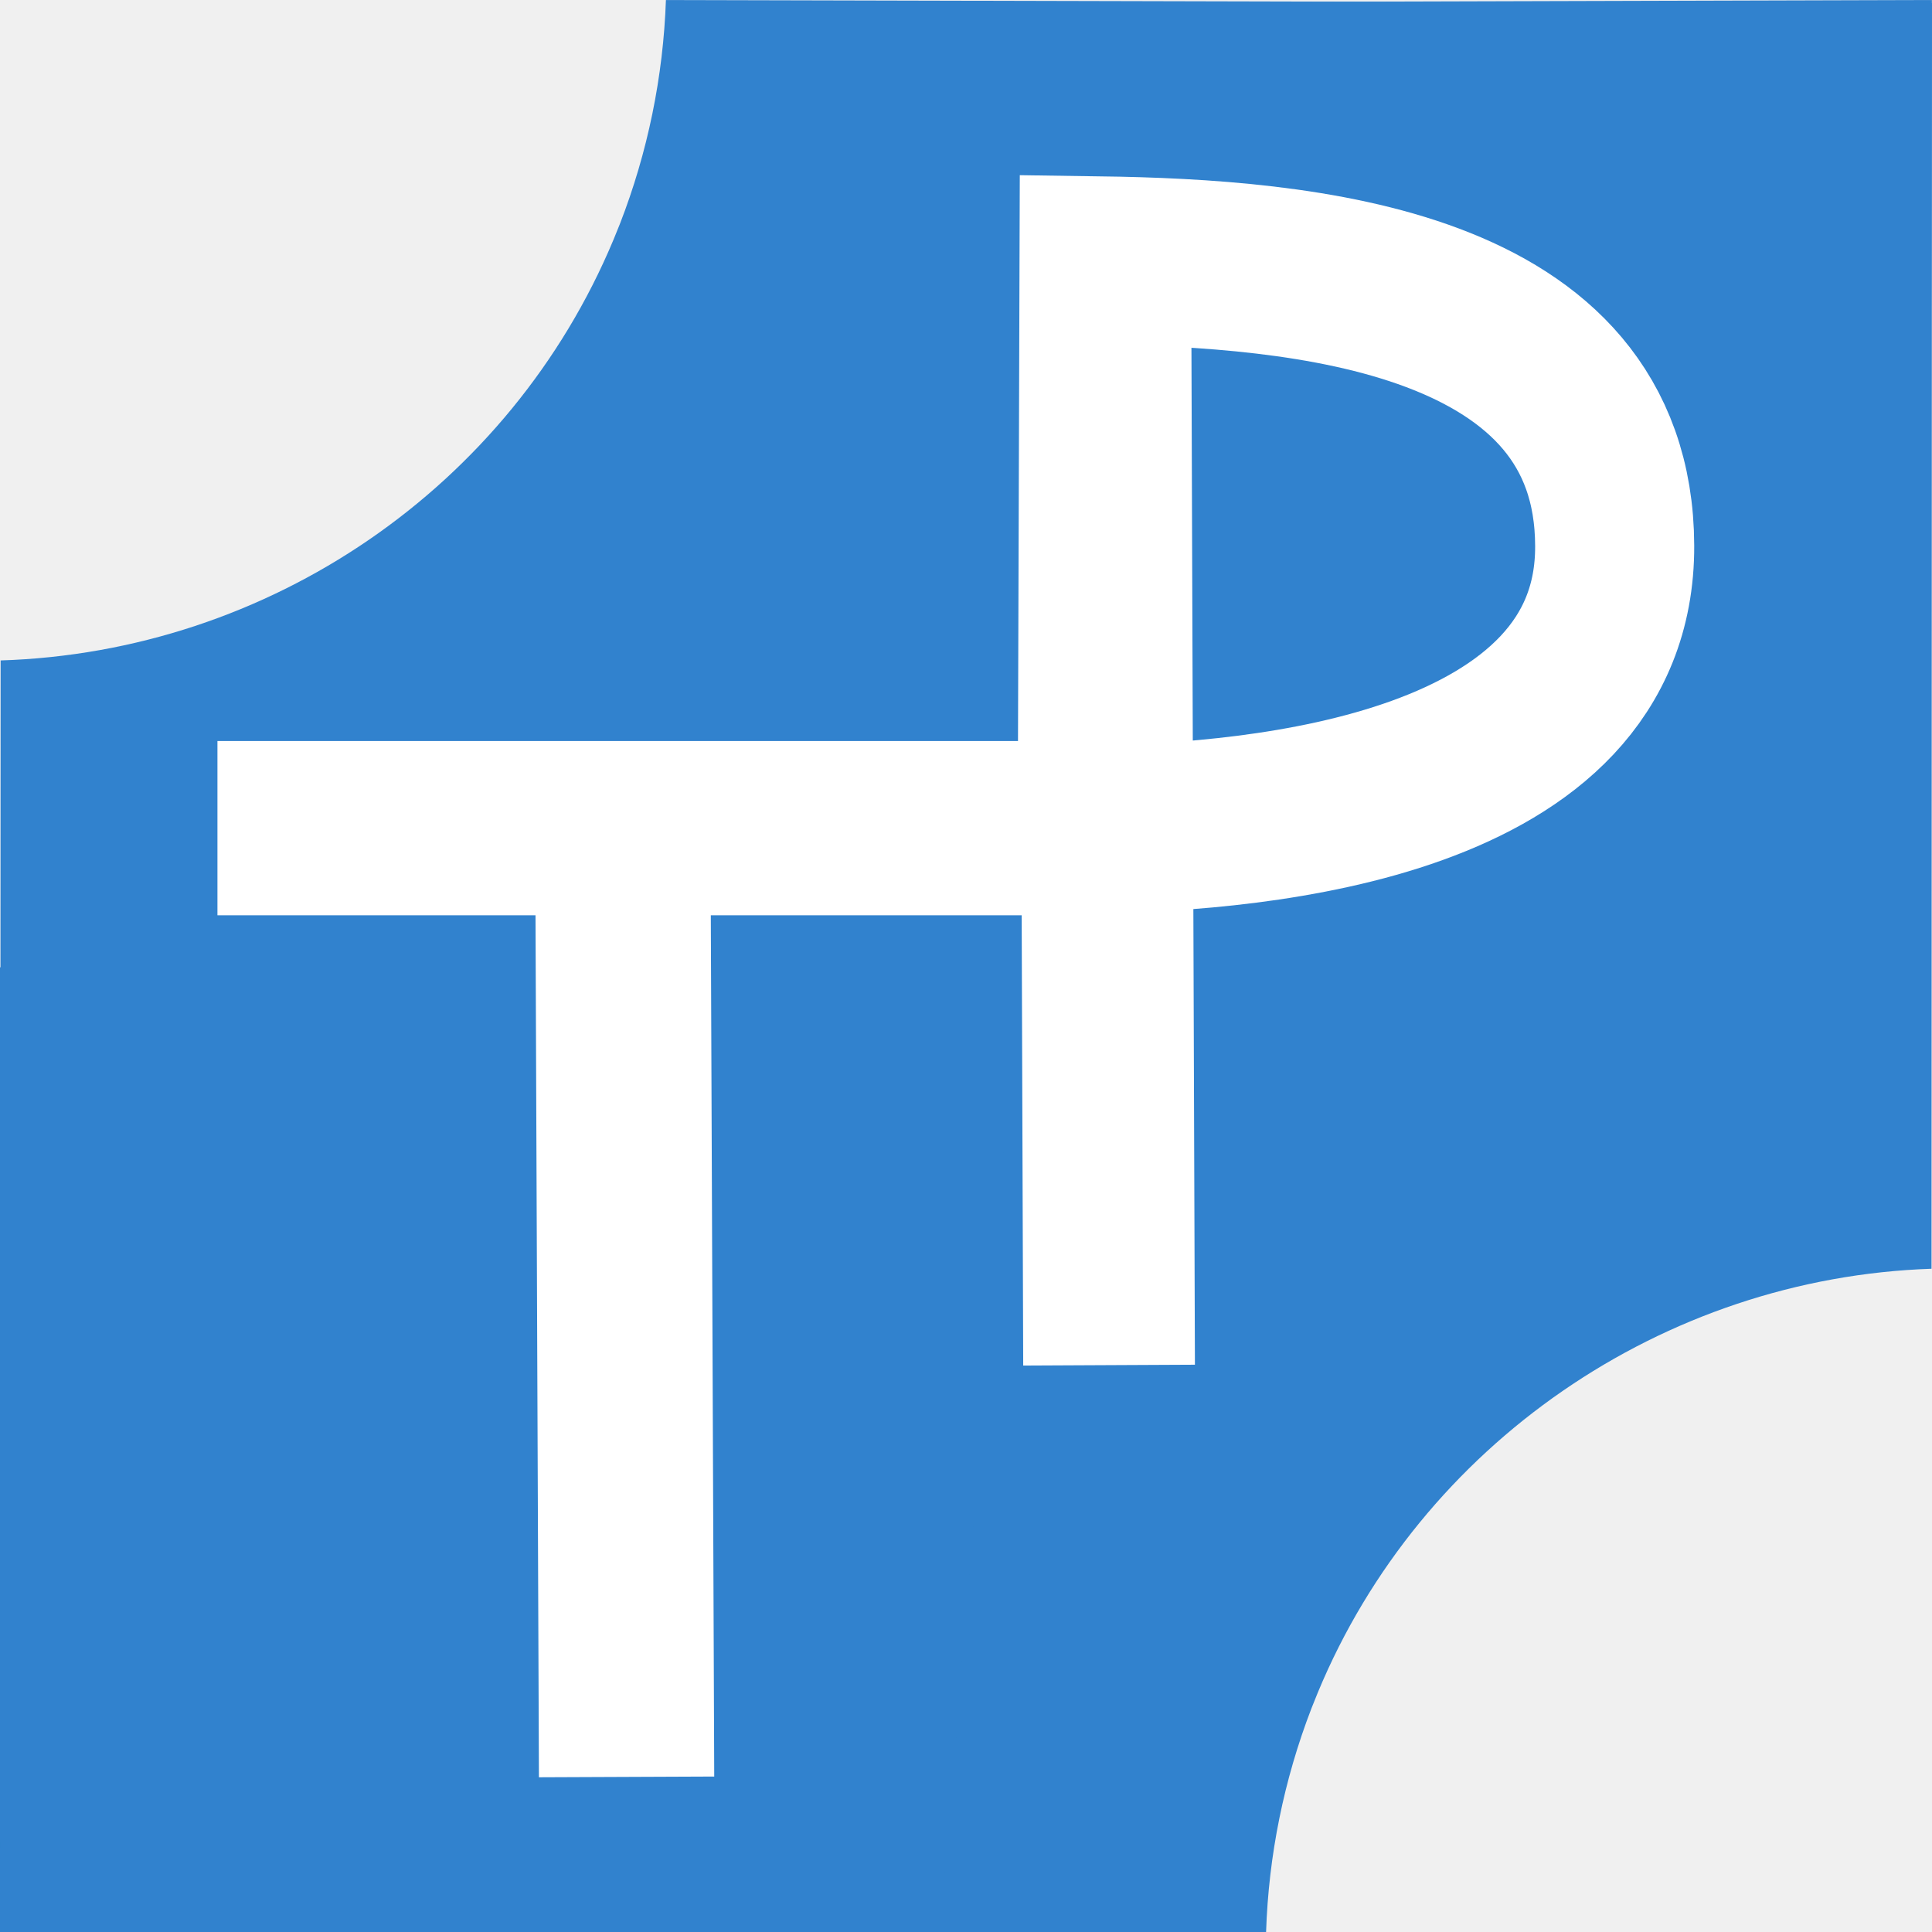
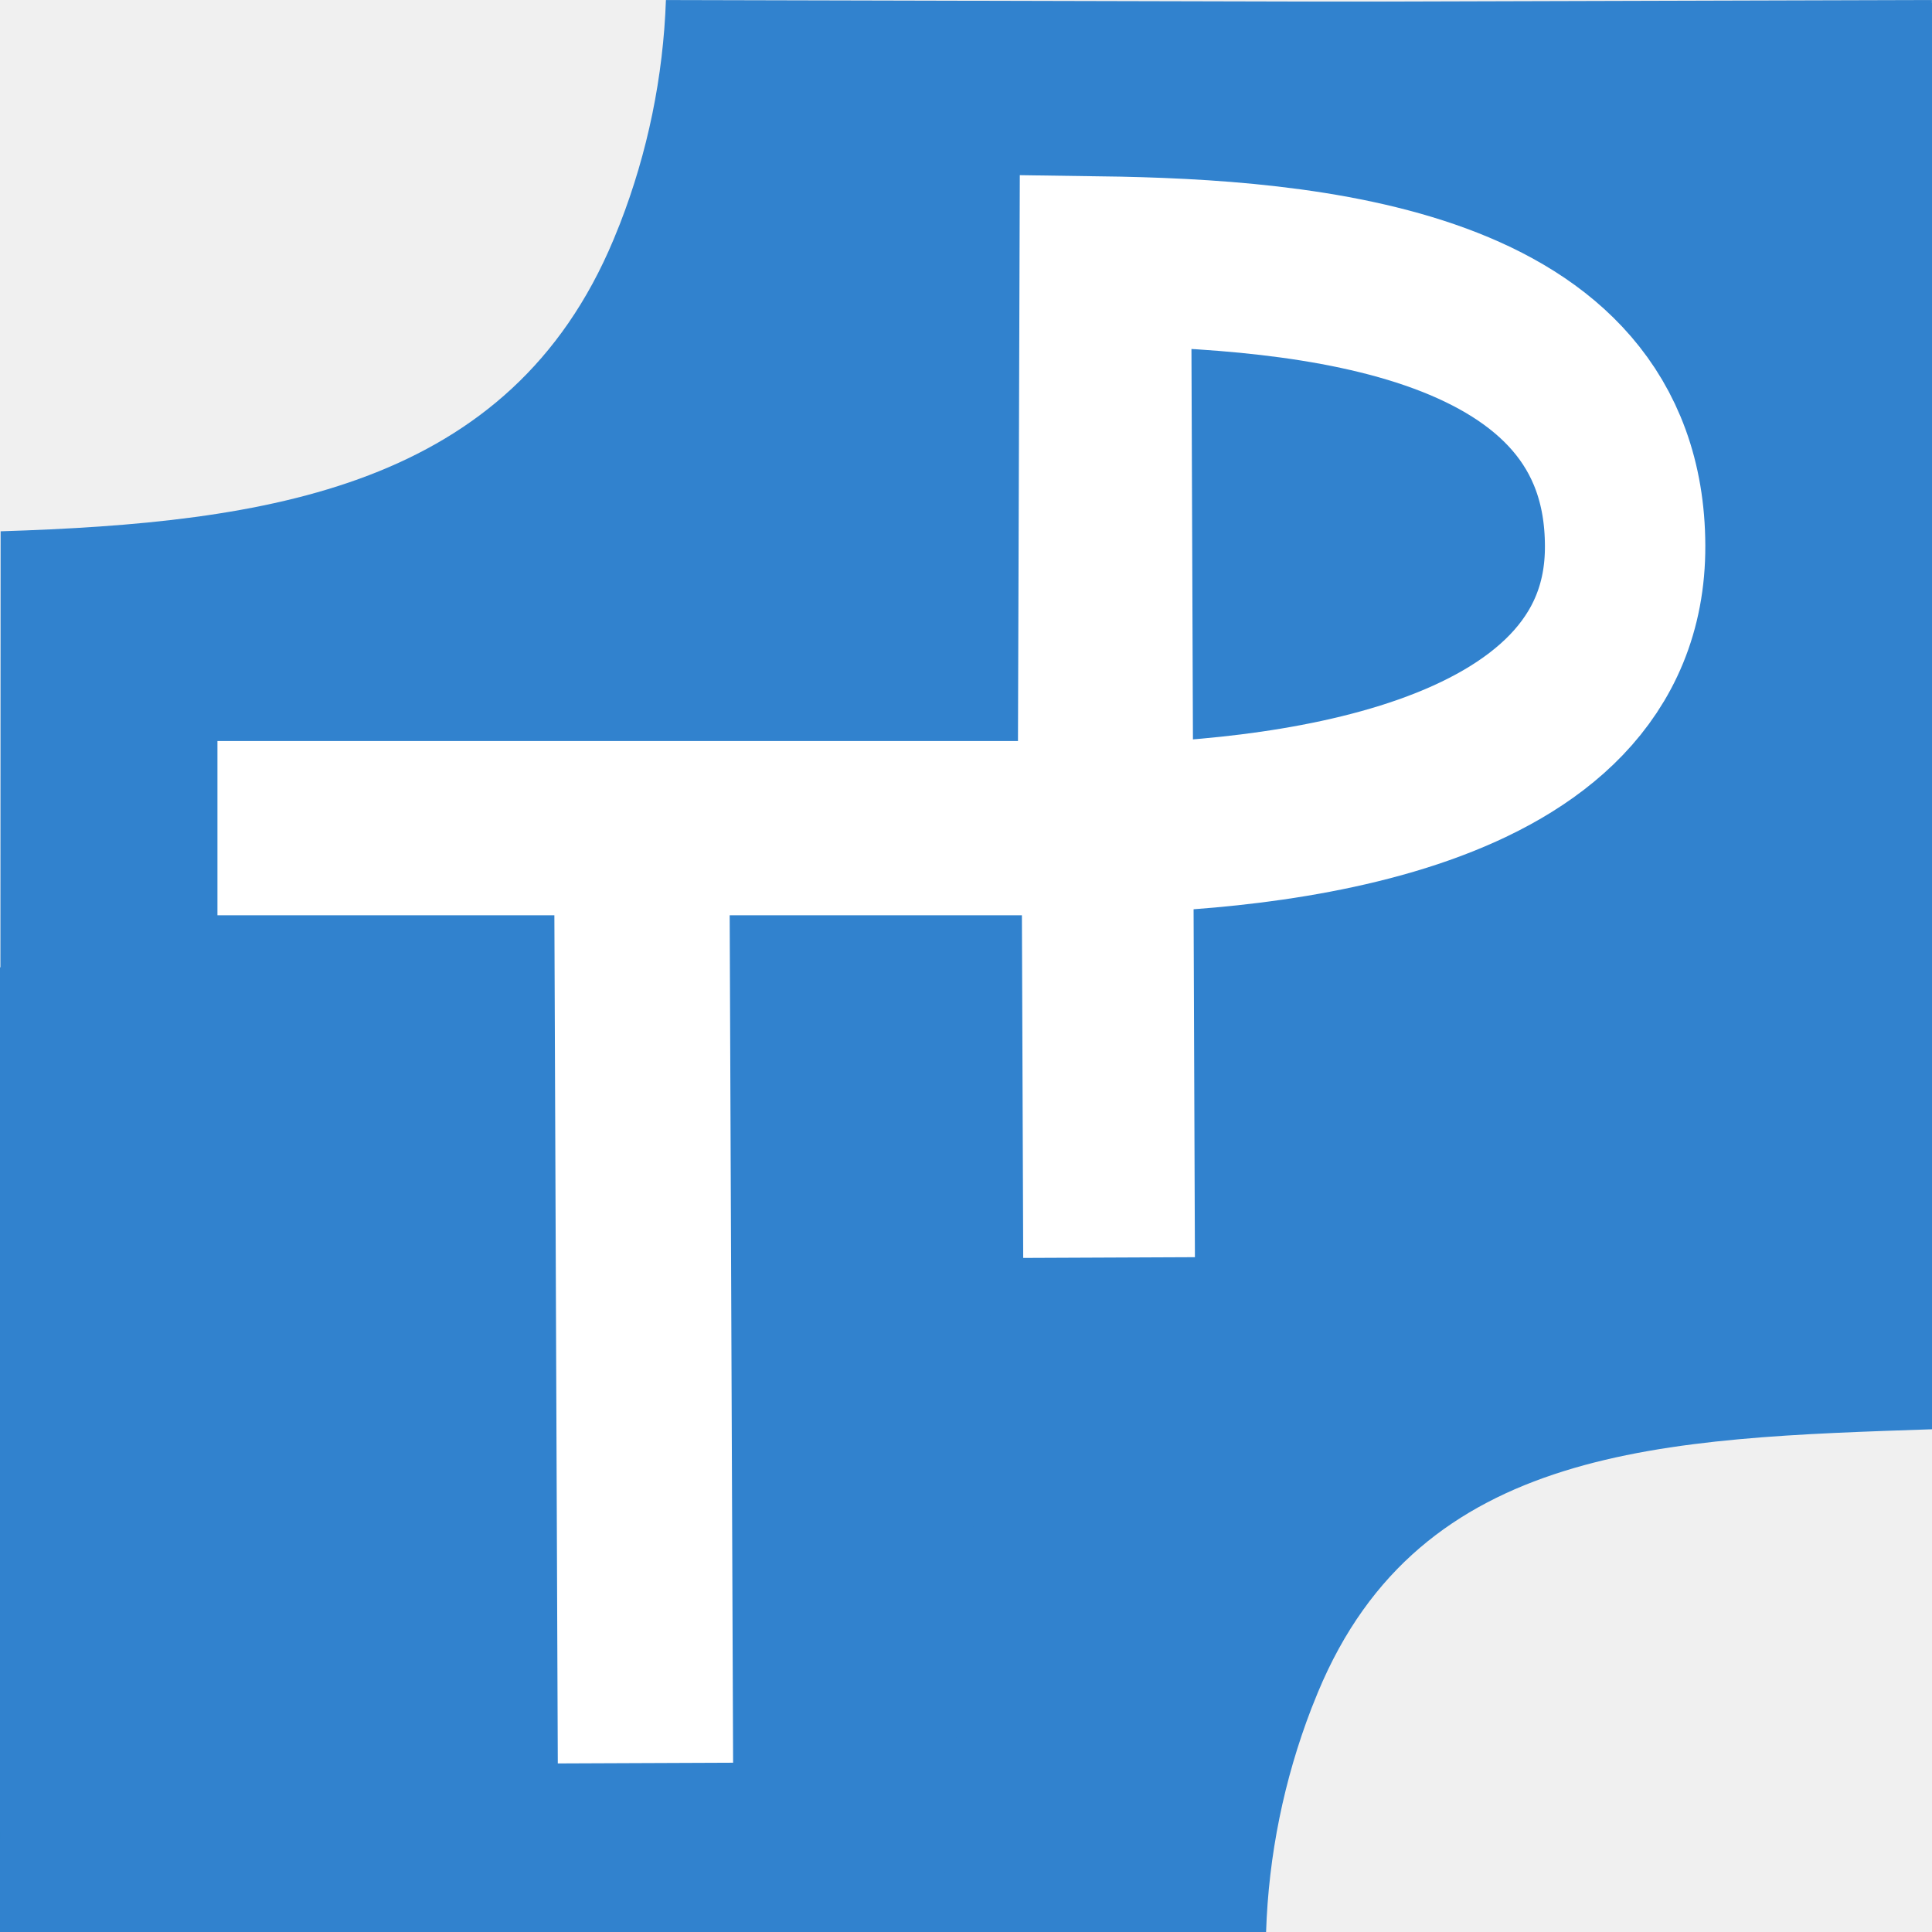
- <svg xmlns="http://www.w3.org/2000/svg" id="e7626cff-48c9-4841-abeb-06035e231c26" data-name="Layer 1" width="1024" height="1024" viewBox="0 0 1024 1024" version="1.1">
-   <defs id="defs87" />
-   <g id="g932" transform="matrix(4.183881,0,0,4.420626,-1345.228,-304.9609)">
-     <path style="fill:#3182ce;stroke-width:0.973" id="path14" d="m 566.266,68.986 -0.054,152.12 c -33.984,1.087 -64.692,21.045 -77.736,50.796 -0.28,0.635 -0.55,1.27 -0.81,1.904 -3.491,8.571 -5.435,17.639 -5.75,26.821 H 321.526 V 184.967 h 125.02 V 69.307 Z" />
-     <path style="fill:#3182ce;stroke-width:0.973" id="path14-6" d="m 321.526,300.627 0.081,-152.456 c 33.987,-1.01 64.526,-20.737 77.646,-50.464 0.281,-0.634 0.553,-1.269 0.815,-1.903 3.513,-8.565 5.48,-17.63 5.818,-26.814 l 160.389,0.367 -0.295,115.685 -116.096,7.125 -9.219,108.274 z" />
-     <path style="fill:none;fill-opacity:1;stroke:#ffffff;stroke-width:20.152;stroke-miterlimit:4;stroke-dasharray:none;stroke-opacity:1" id="path18" d="m 460.528,168.416 0.229,-68.214 c 25.723,0.348 65.23,3.439 65.319,34.221 0.129,29.931 -44.938,33.743 -65.548,33.993 z" />
-     <rect transform="matrix(0.00419868,0.9999912,-0.9999922,0.00393847,0,0)" style="fill:#ffffff;fill-opacity:1;stroke-width:0.929" id="rect20" height="22.208" width="108.889" y="-410.819" x="174.72" />
-     <rect style="fill:#ffffff;fill-opacity:1;stroke-width:0.875" id="rect22" height="20.893" width="102.689" y="157.833" x="349.073" />
-     <rect transform="matrix(0.00360956,0.9999935,-0.9999895,0.00458123,0,0)" style="fill:#ffffff;fill-opacity:1;stroke-width:0.981" id="rect20-3" height="21.752" width="124.059" y="-472.058" x="110.717" />
+ <svg xmlns="http://www.w3.org/2000/svg" viewBox="0 0 1024 1024">
+   <g transform="matrix(4.183881,0,0,4.420626,-1345.228,-304.9609)">
+     <path style="fill:#3182CE;stroke-width:0.973;fill-opacity:1" d="m 566.266,68.986 0.194,171.359 c -33.984,1.087 -64.94,1.807 -77.984,31.557 -0.28,0.635 -0.55,1.27 -0.81,1.904 -3.491,8.571 -5.435,17.639 -5.75,26.821 H 321.526 V 184.967 h 125.02 V 69.307 Z" />
+     <path style="fill:#3182CE;stroke-width:0.973;fill-opacity:1" d="m 321.526,300.627 0.081,-167.94 c 33.987,-1.01 64.526,-5.252 77.646,-34.979 0.281,-0.634 0.553,-1.269 0.815,-1.903 3.513,-8.565 5.48,-17.63 5.818,-26.814 l 160.389,0.367 -0.295,115.685 -116.096,7.125 -9.219,108.274 z" />
+     <path style="fill:none;fill-opacity:1;stroke:#ffffff;stroke-width:20.318;stroke-miterlimit:4;stroke-dasharray:none;stroke-opacity:1" d="m 460.608,168.335 0.233,-68.053 c 26.211,0.347 66.467,3.431 66.558,34.14 0.132,29.86 -45.791,33.663 -66.791,33.913 z" />
+     <rect transform="matrix(0.00426359,0.9999909,-0.9999925,0.00387851,0,0)" style="fill:#ffffff;fill-opacity:1;stroke-width:0.922" height="22.208" width="107.231" y="-413.198" x="174.705" />
+     <rect style="fill:#ffffff;fill-opacity:1;stroke-width:0.875" height="20.893" width="102.689" y="157.833" x="349.073" />
+     <rect transform="matrix(0.00402821,0.9999919,-0.9999916,0.00410511,0,0)" style="fill:#ffffff;fill-opacity:1;stroke-width:0.929" height="21.752" width="111.166" y="-472.011" x="110.492" />
  </g>
</svg>
